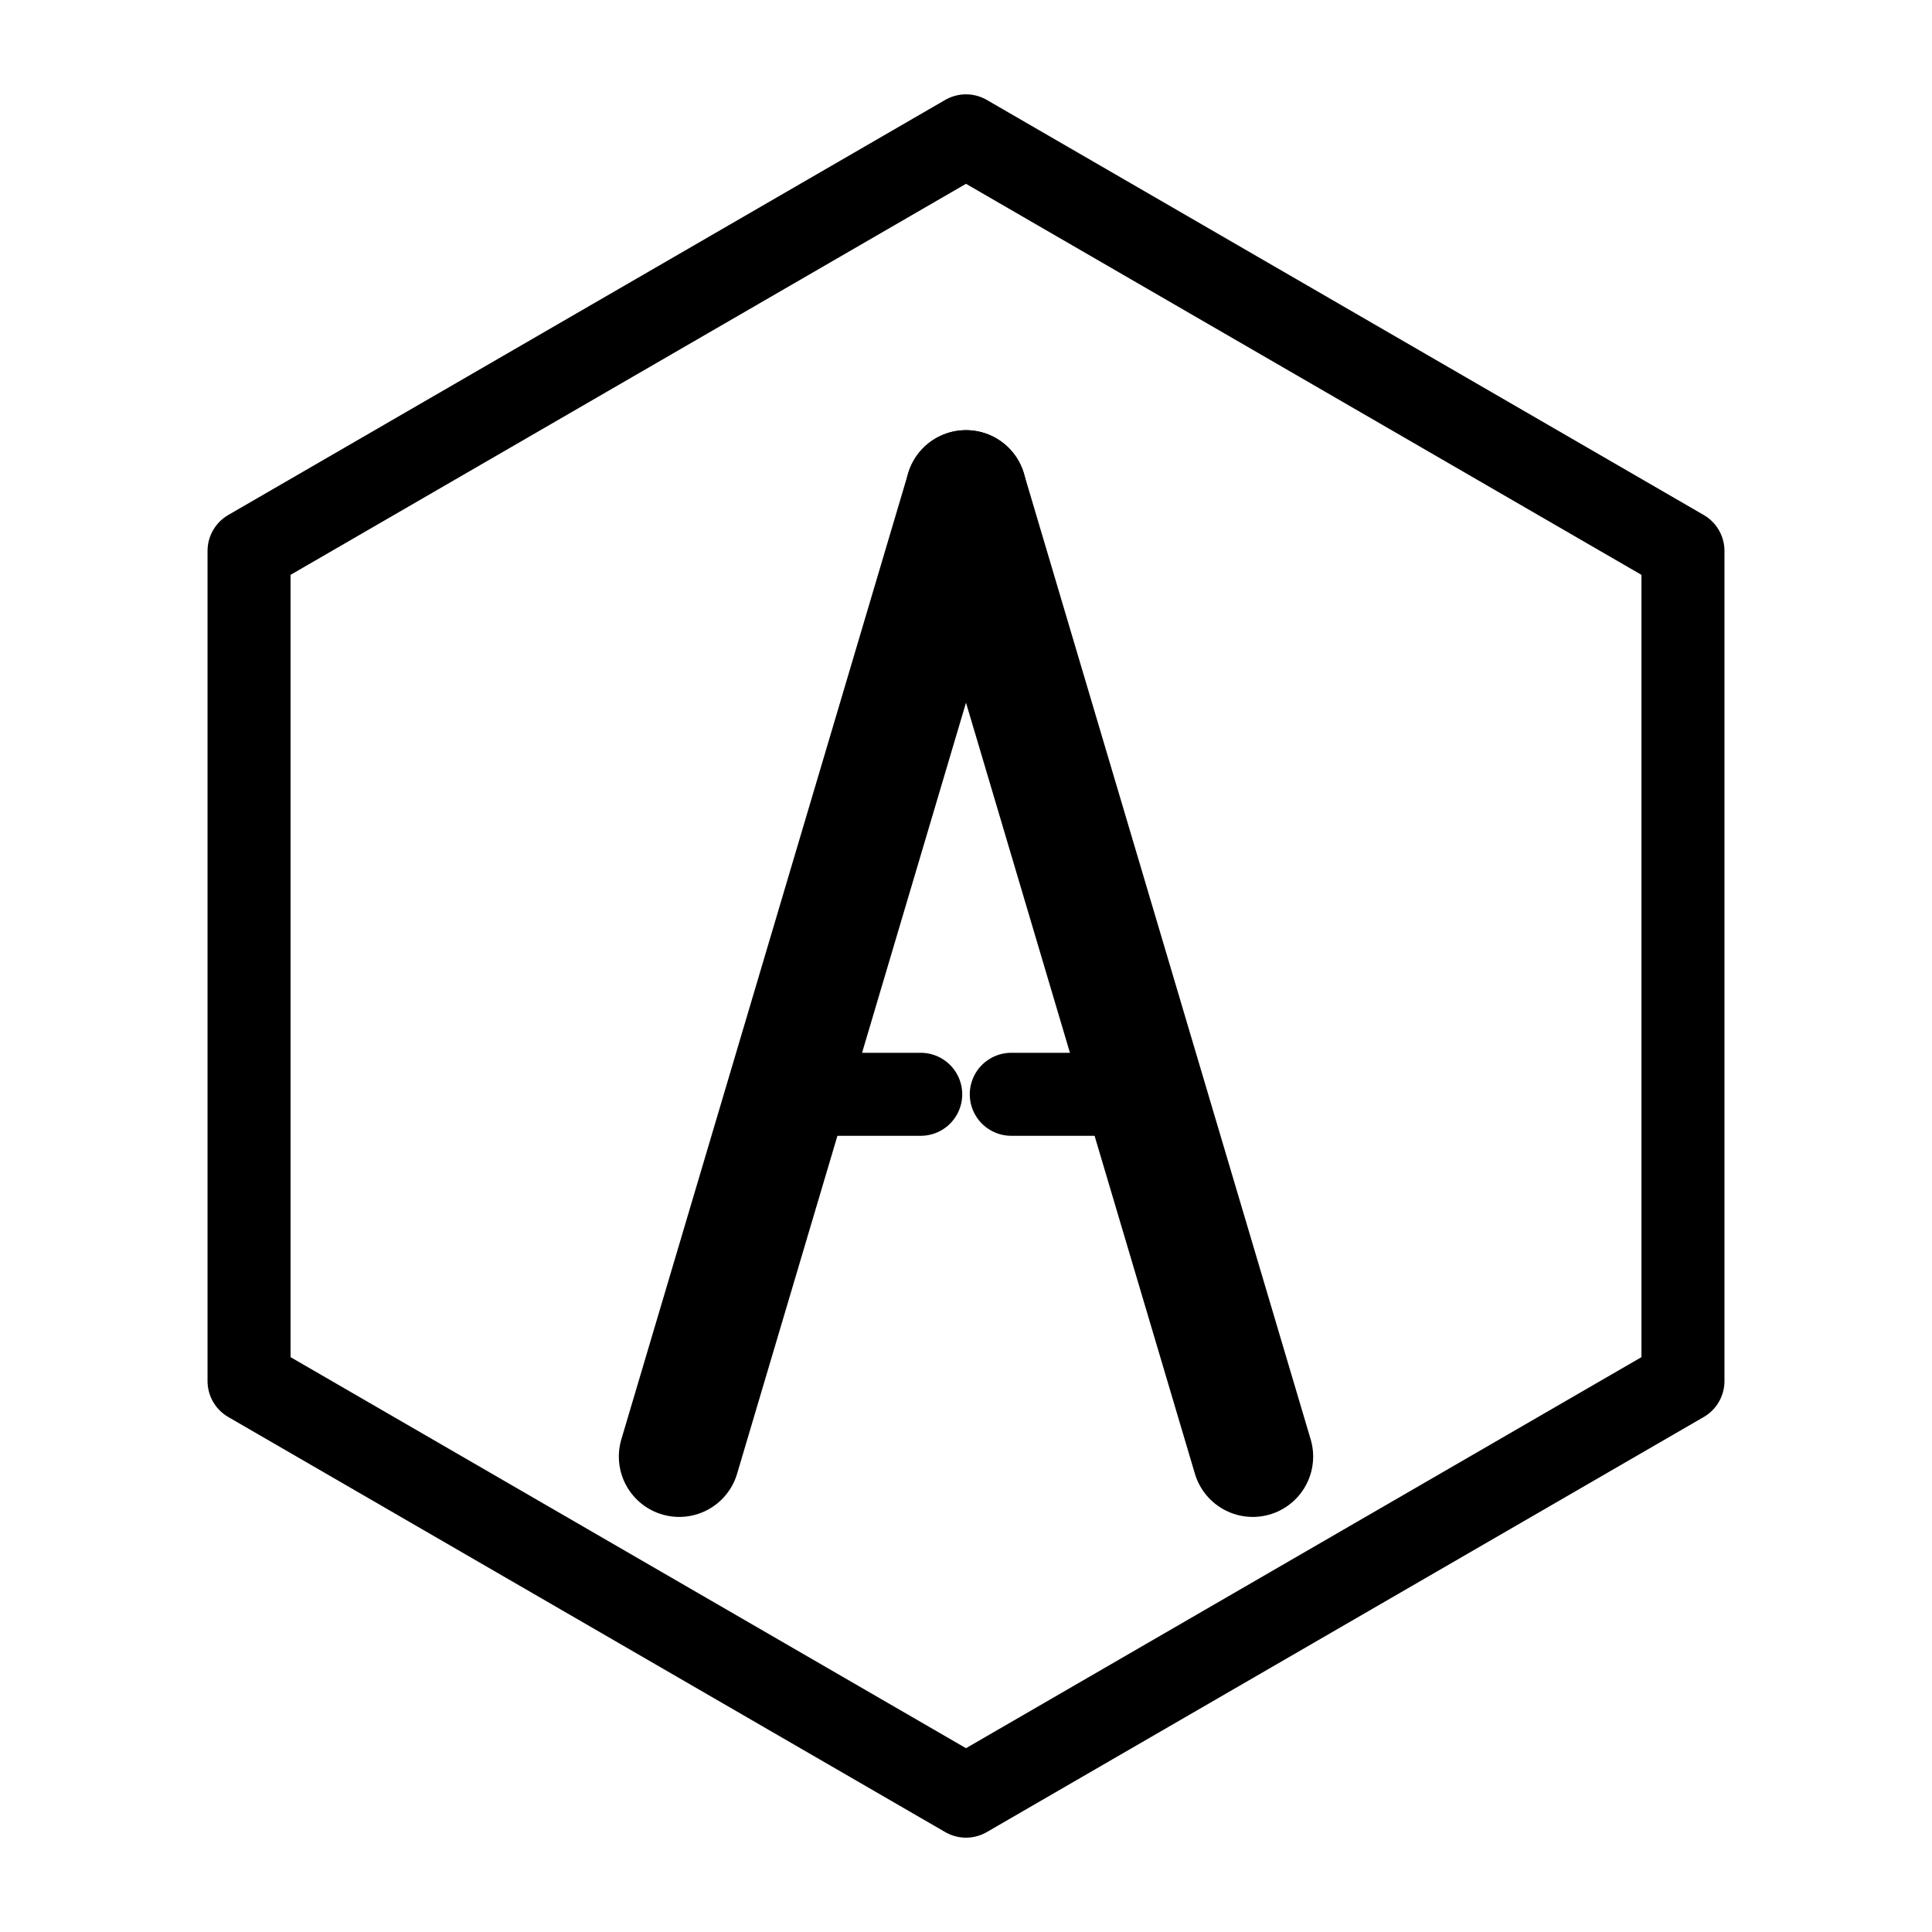
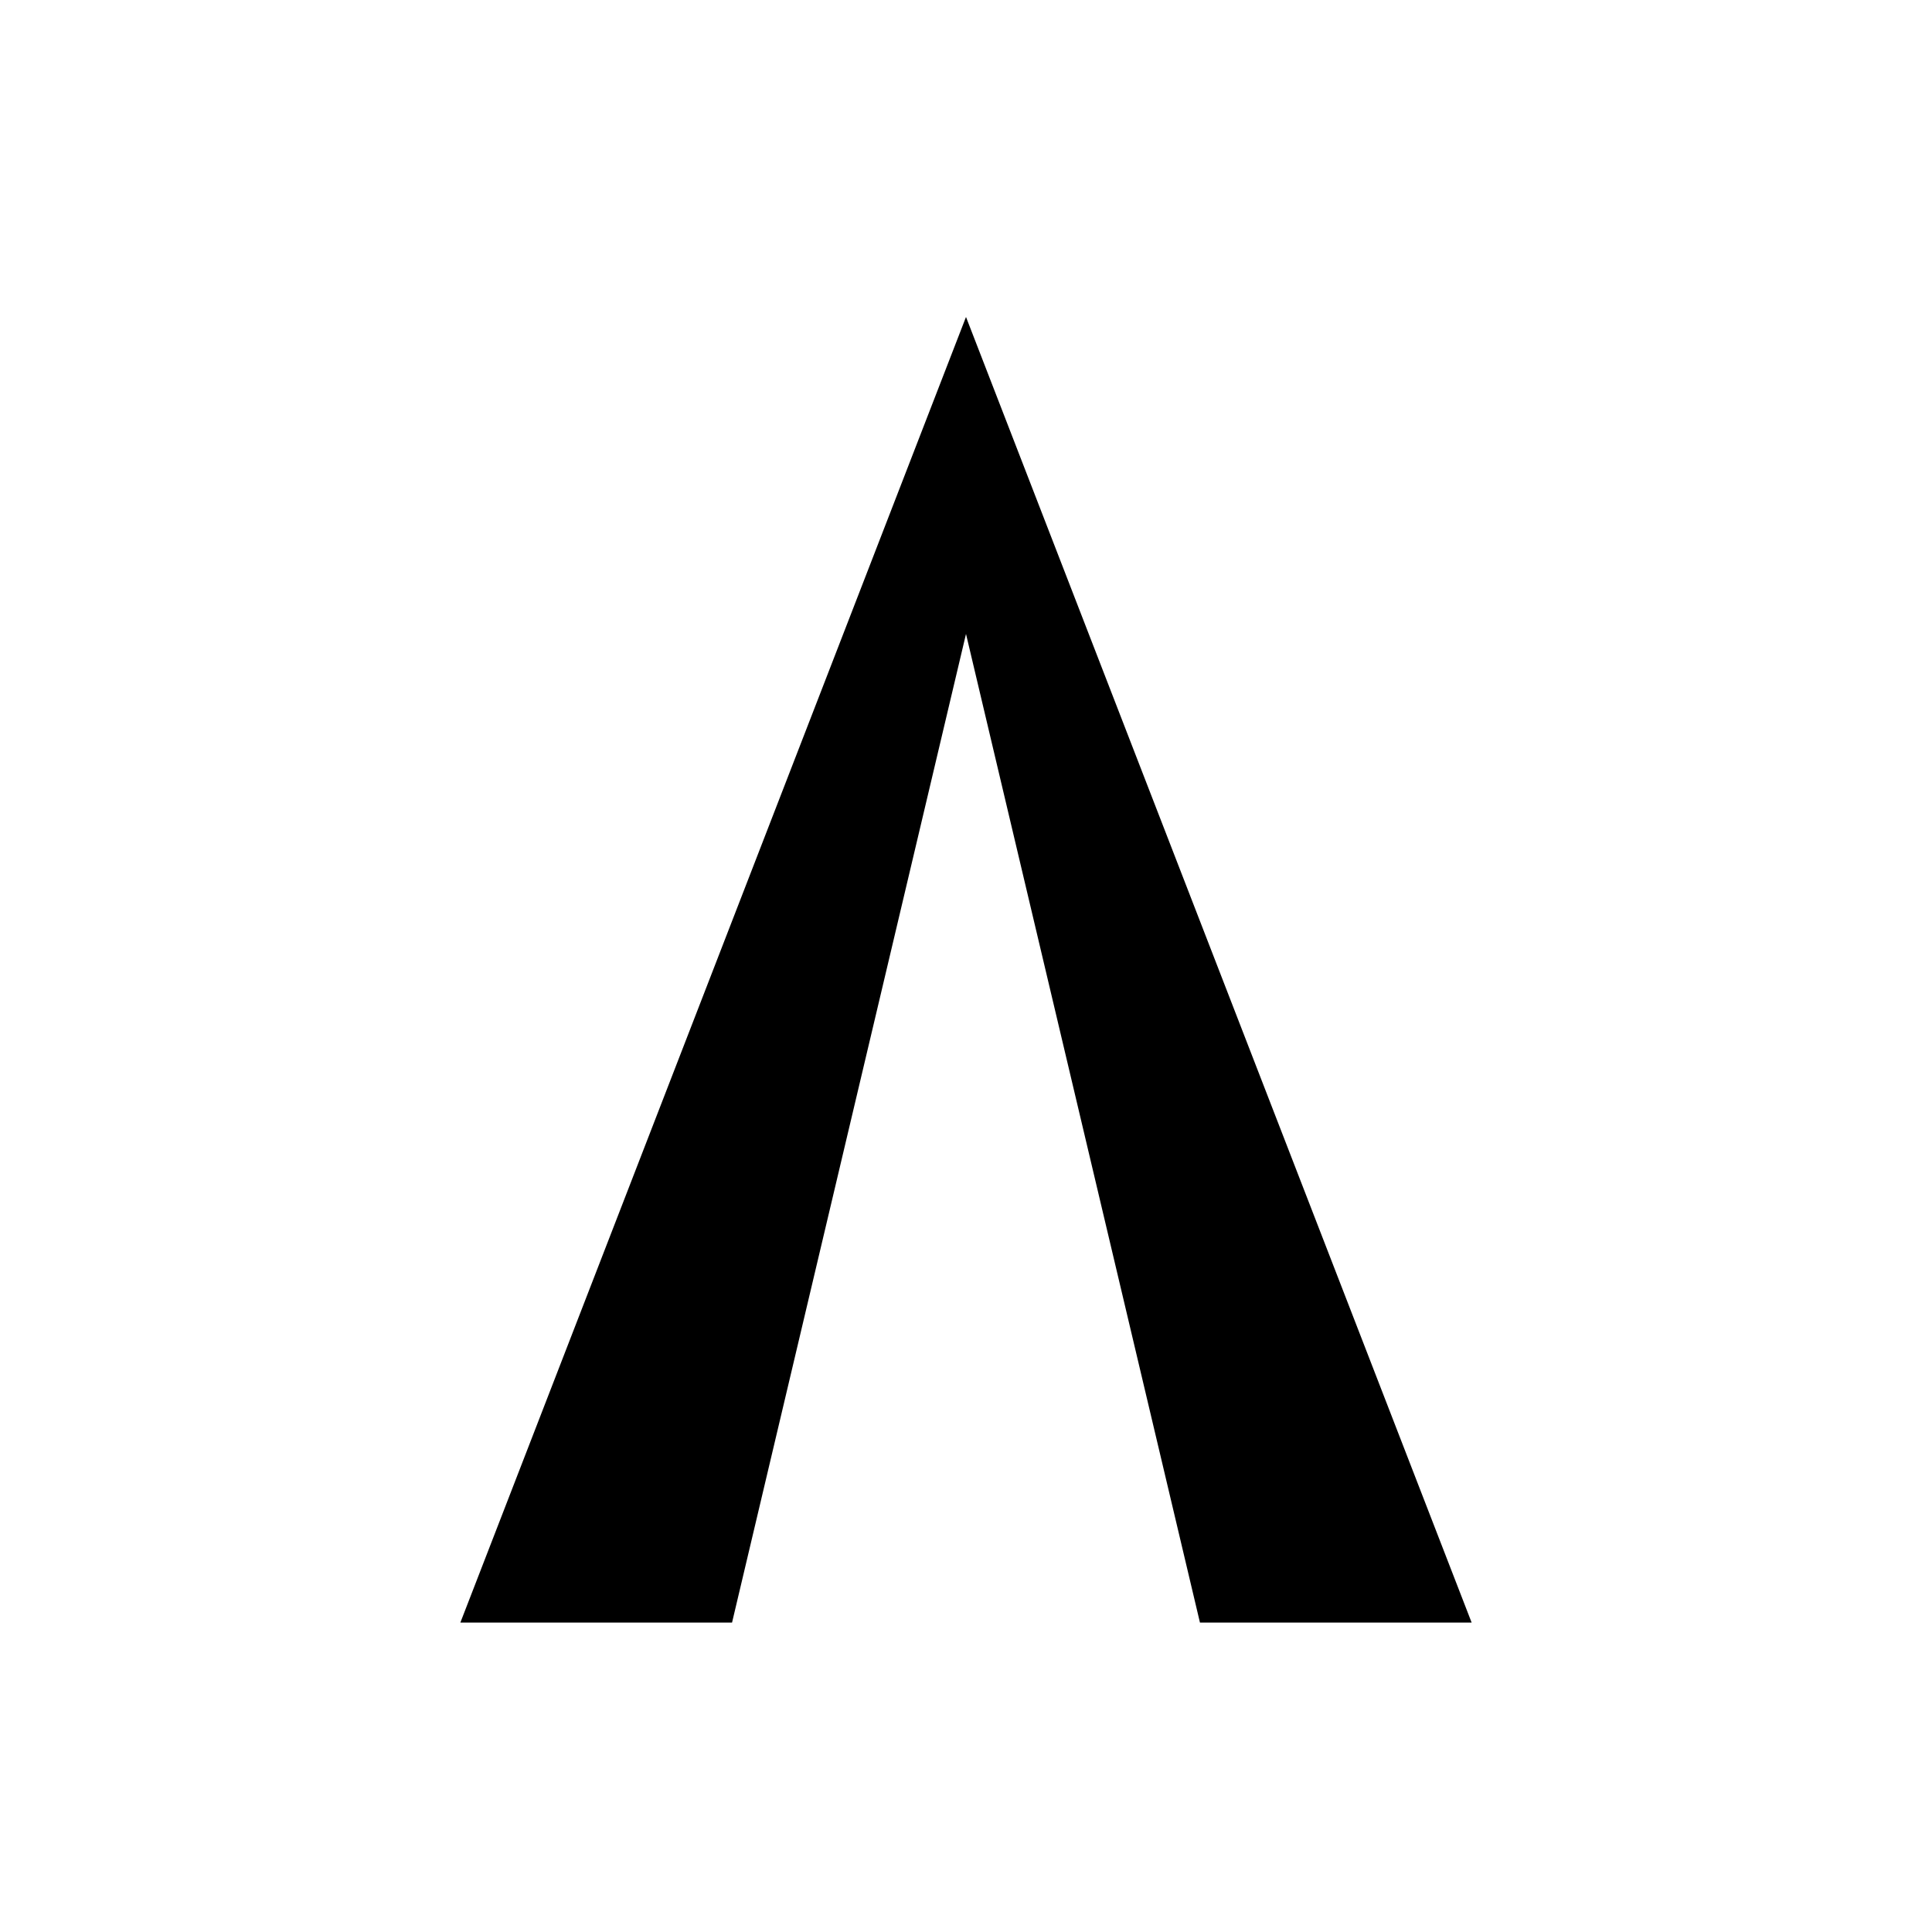
- <svg xmlns="http://www.w3.org/2000/svg" viewBox="0 0 512 512" role="img" aria-label="AEGIBIT" fill="none" stroke="currentColor">
-   <path d="M 256 36 L 446 146 L 446 366 L 256 476 L 66 366 L 66 146 Z" stroke-width="22" stroke-linejoin="round" />
-   <path d="M 256 130 L 180 386" stroke-width="32" stroke-linecap="round" />
-   <path d="M 256 130 L 332 386" stroke-width="32" stroke-linecap="round" />
-   <line x1="208" y1="290" x2="244" y2="290" stroke-width="22" stroke-linecap="round" />
-   <line x1="268" y1="290" x2="304" y2="290" stroke-width="22" stroke-linecap="round" />
+ <svg xmlns="http://www.w3.org/2000/svg" viewBox="0 0 512 512" role="img" aria-label="AEGIBIT" fill="currentColor">
+   <path d="M256 84 L122 430 L194 430 L256 168 Z" />
+   <path d="M256 84 L390 430 L318 430 L256 168 Z" />
</svg>
